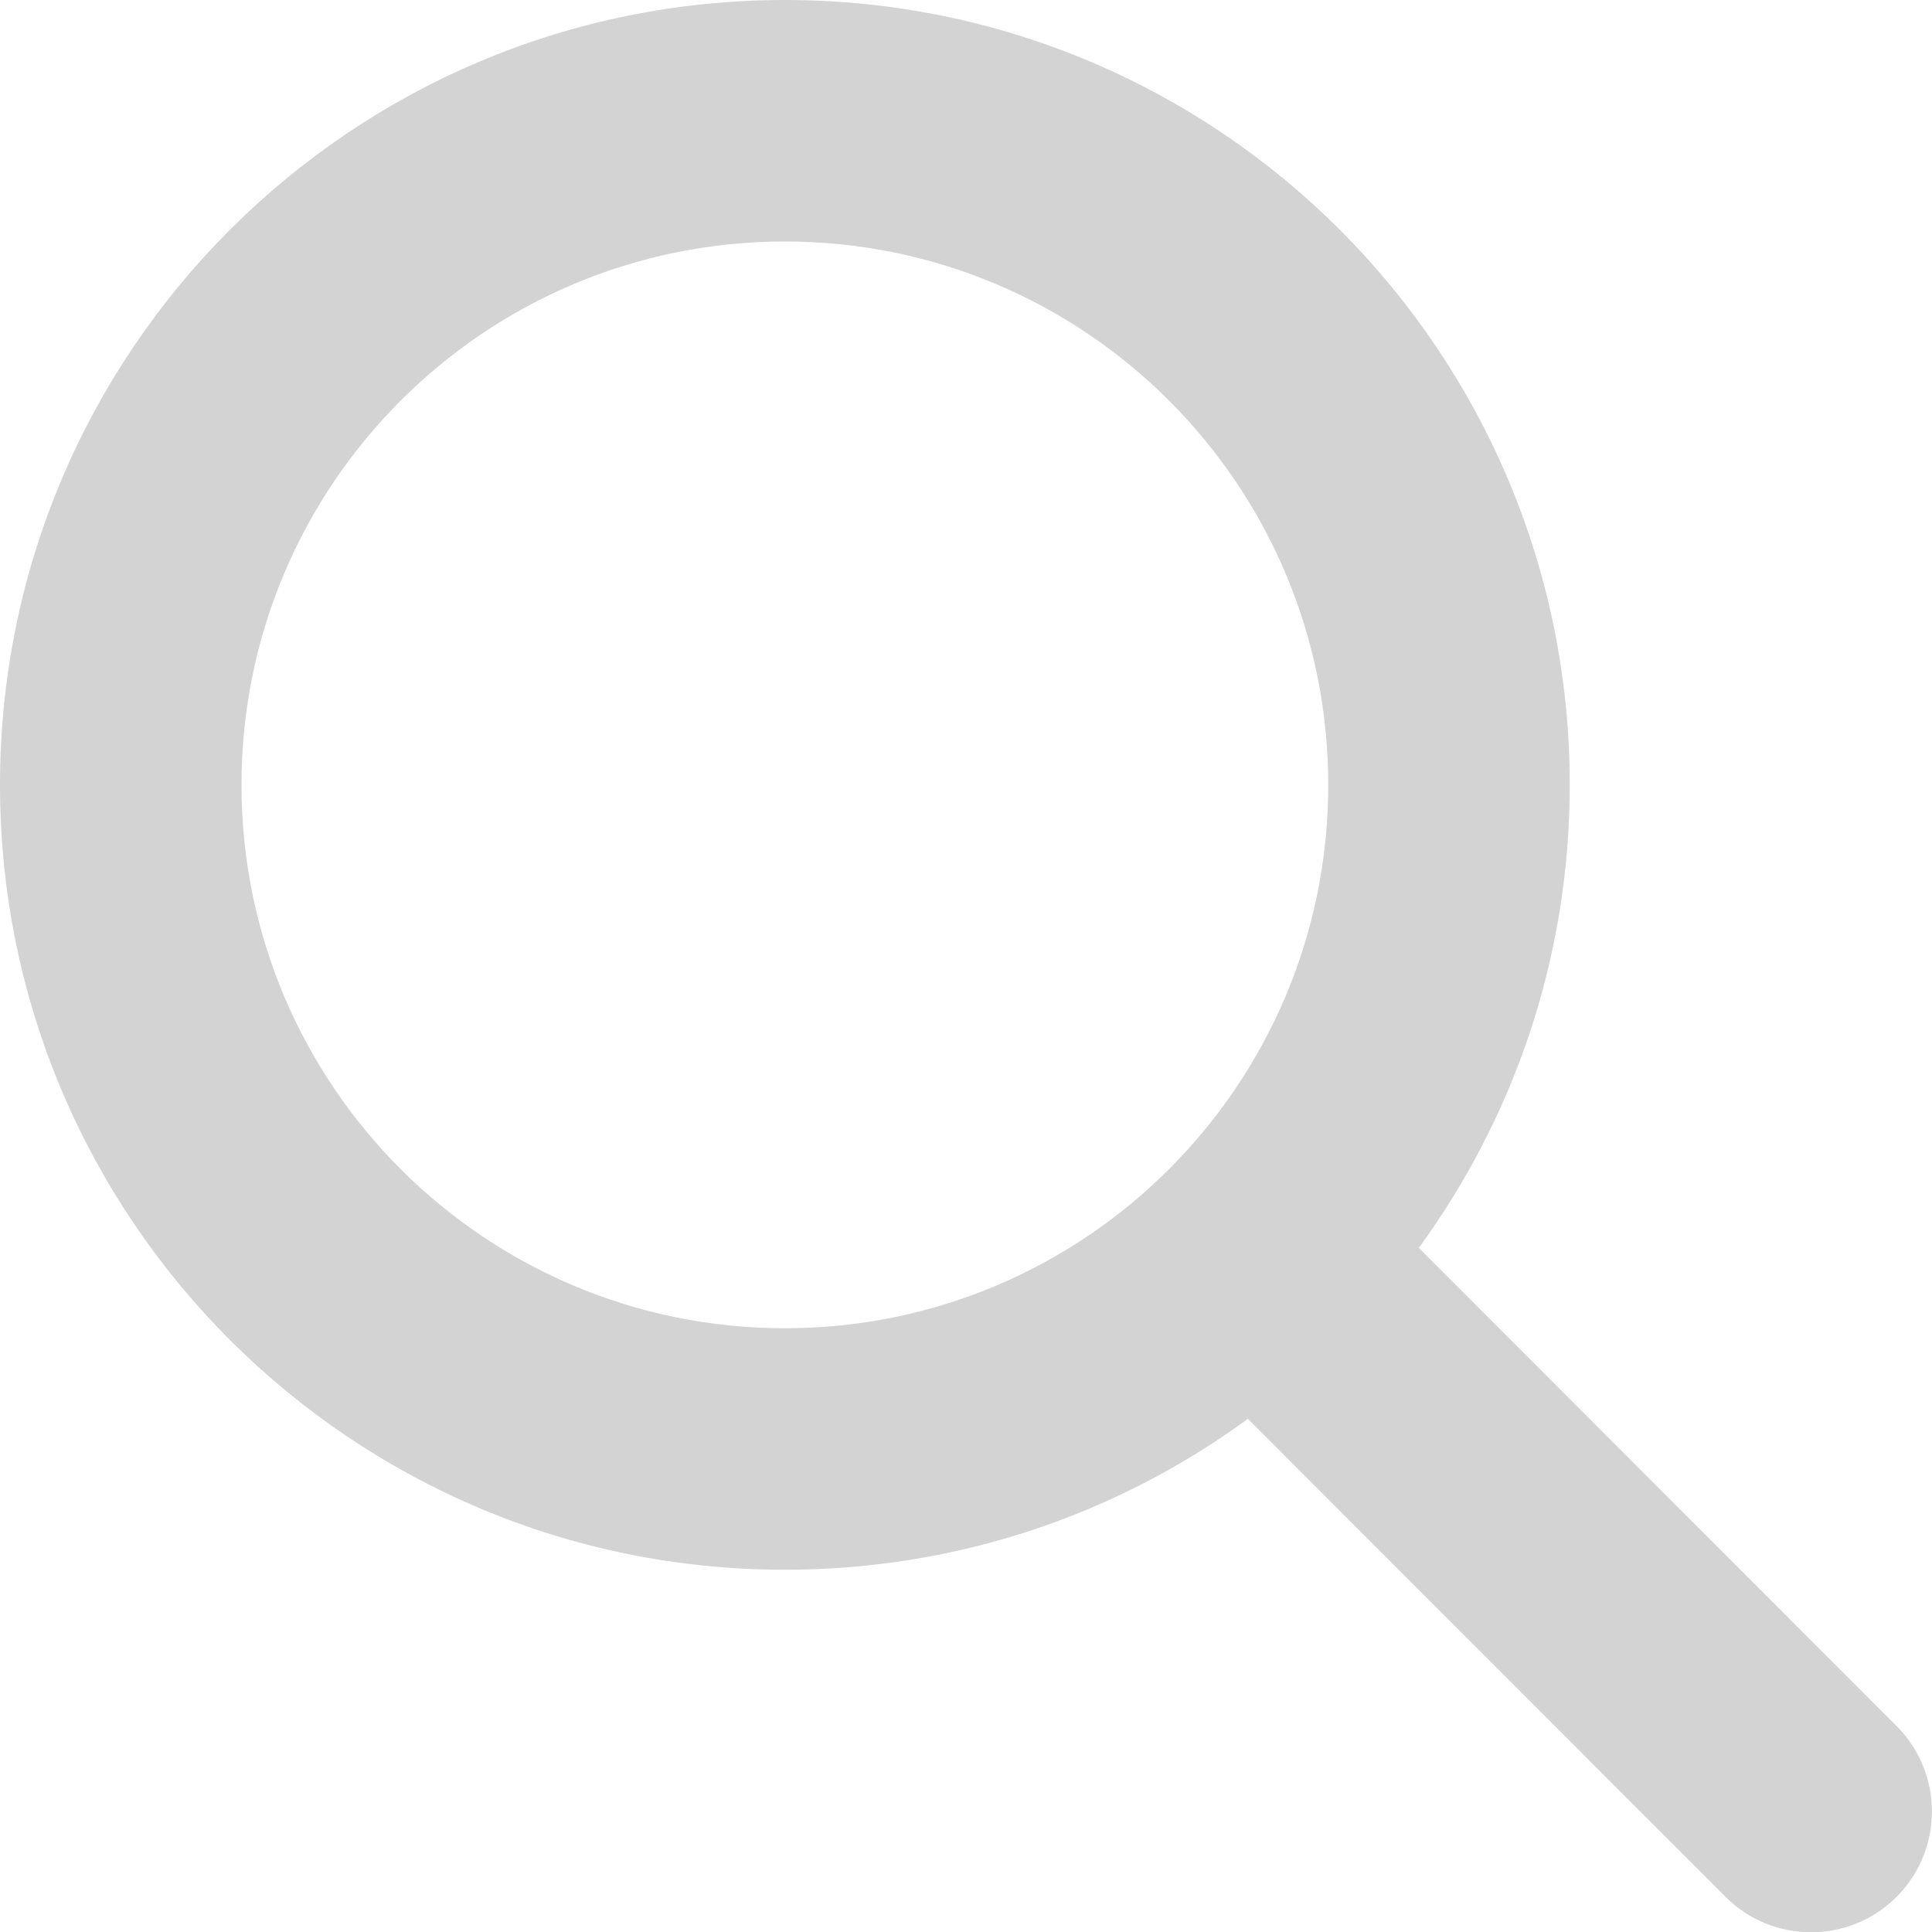
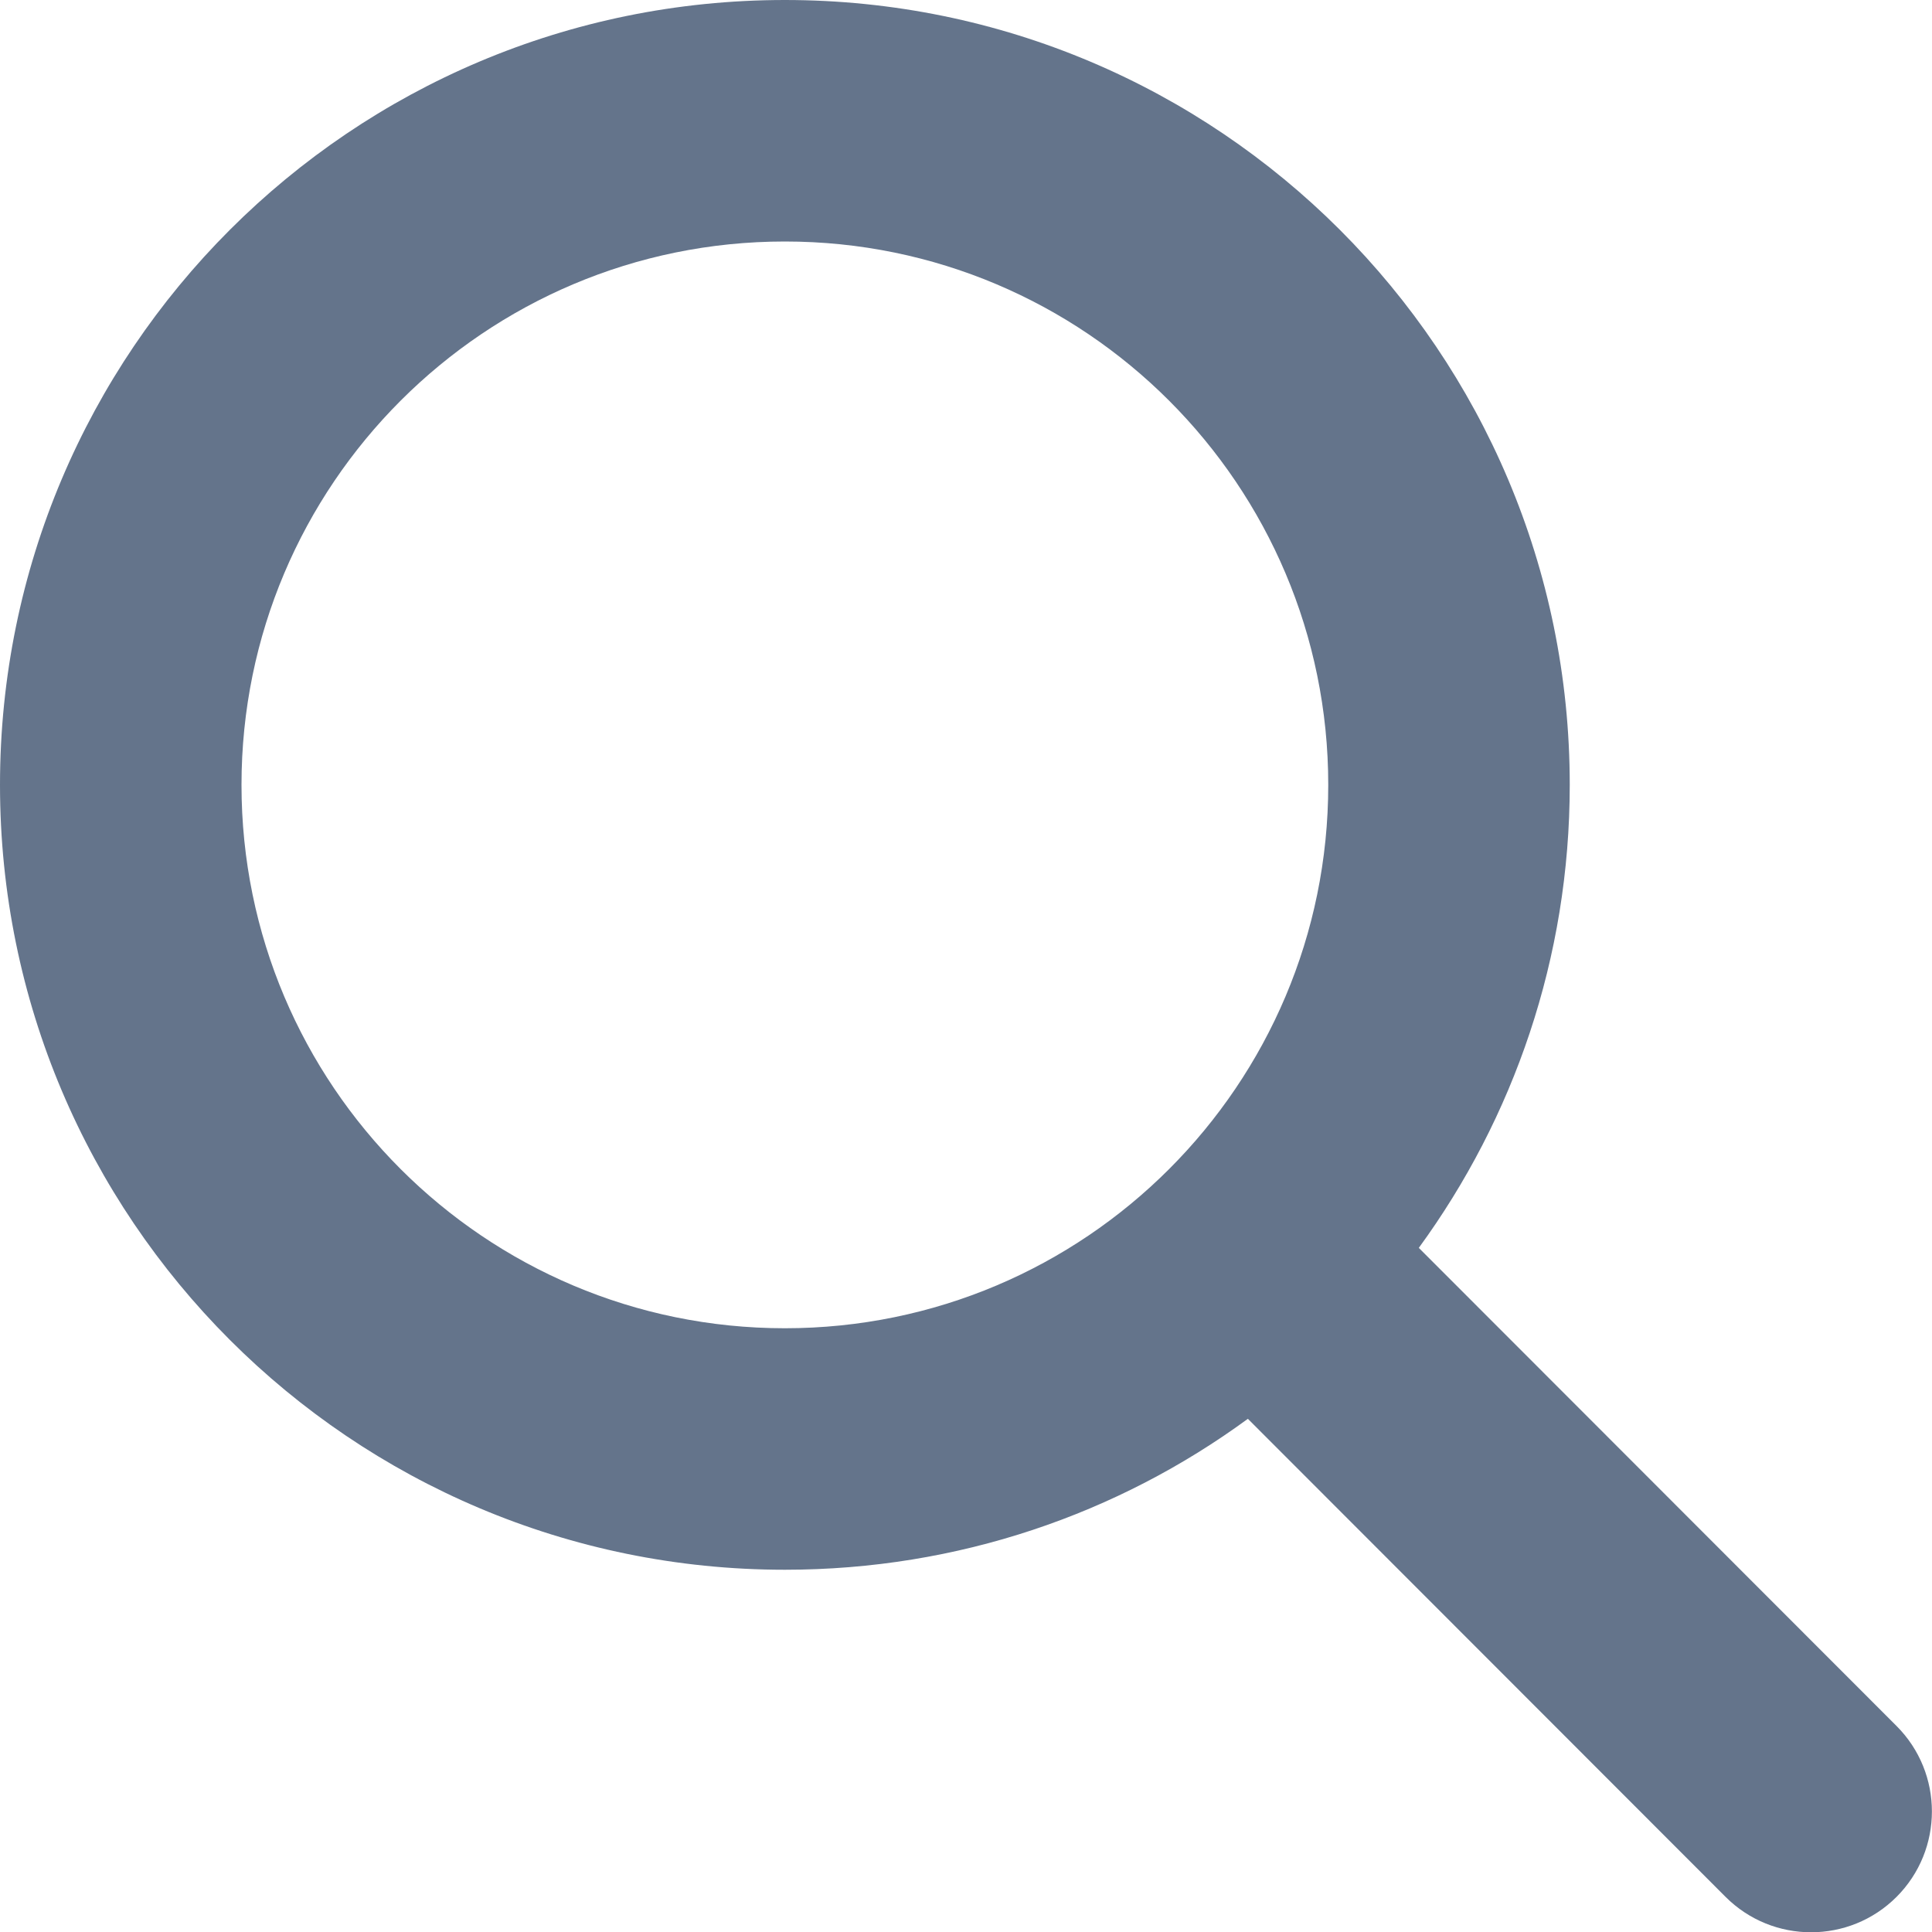
<svg xmlns="http://www.w3.org/2000/svg" viewBox="0 0 512 512">
-   <path fill="#d3d3d3" d="M416 208c0 45.9-14.9 88.3-40 122.7L502.6 457.4c12.5 12.5 12.5 32.8 0 45.3s-32.8 12.5-45.3 0L330.7 376c-34.4 25.2-76.8 40-122.7 40C93.1 416 0 322.9 0 208S93.1 0 208 0S416 93.1 416 208zM208 352a144 144 0 1 0 0-288 144 144 0 1 0 0 288z" />
+   <path fill="#64748B" d="M416 208c0 45.9-14.9 88.3-40 122.7L502.6 457.4c12.5 12.5 12.5 32.8 0 45.3s-32.8 12.5-45.3 0L330.7 376c-34.4 25.2-76.8 40-122.7 40C93.1 416 0 322.9 0 208S93.1 0 208 0S416 93.1 416 208zM208 352a144 144 0 1 0 0-288 144 144 0 1 0 0 288z" />
</svg>
